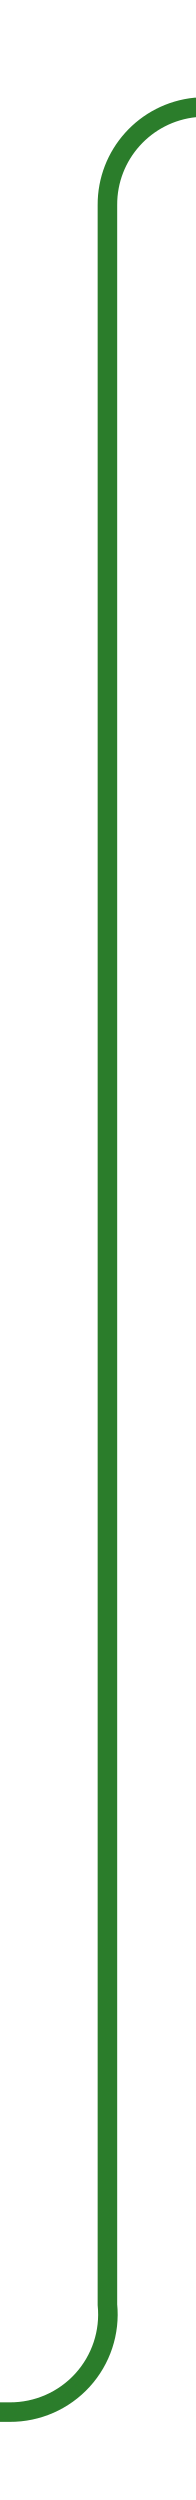
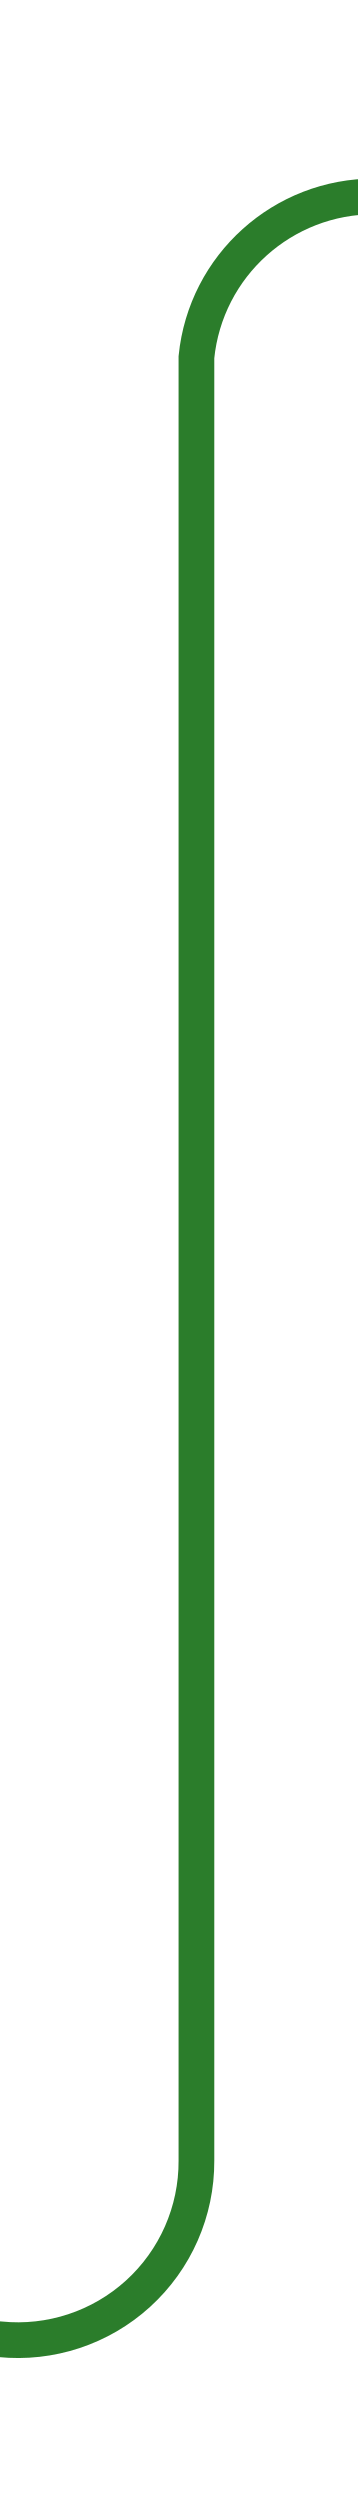
- <svg xmlns="http://www.w3.org/2000/svg" version="1.1" width="10px" height="128px" preserveAspectRatio="xMidYMin meet" viewBox="717 220  8 128">
-   <path d="M 747 225.5  L 726 225.5  A 5 5 0 0 0 721.5 230.5 L 721.5 338  A 5 5 0 0 1 716.5 343.5 L 659 343.5  " stroke-width="1" stroke="#2b7d2b" fill="none" />
+ <svg xmlns="http://www.w3.org/2000/svg" version="1.1" width="10px" height="70px" preserveAspectRatio="xMidYMin meet" viewBox="968 271  8 70">
+   <path d="M 907 336.5  L 967 336.5  A 5 5 0 0 0 972.5 331.5 L 972.5 281  A 5 5 0 0 1 977.5 276.5 L 993 276.5  " stroke-width="1" stroke="#2b7d2b" fill="none" />
</svg>
